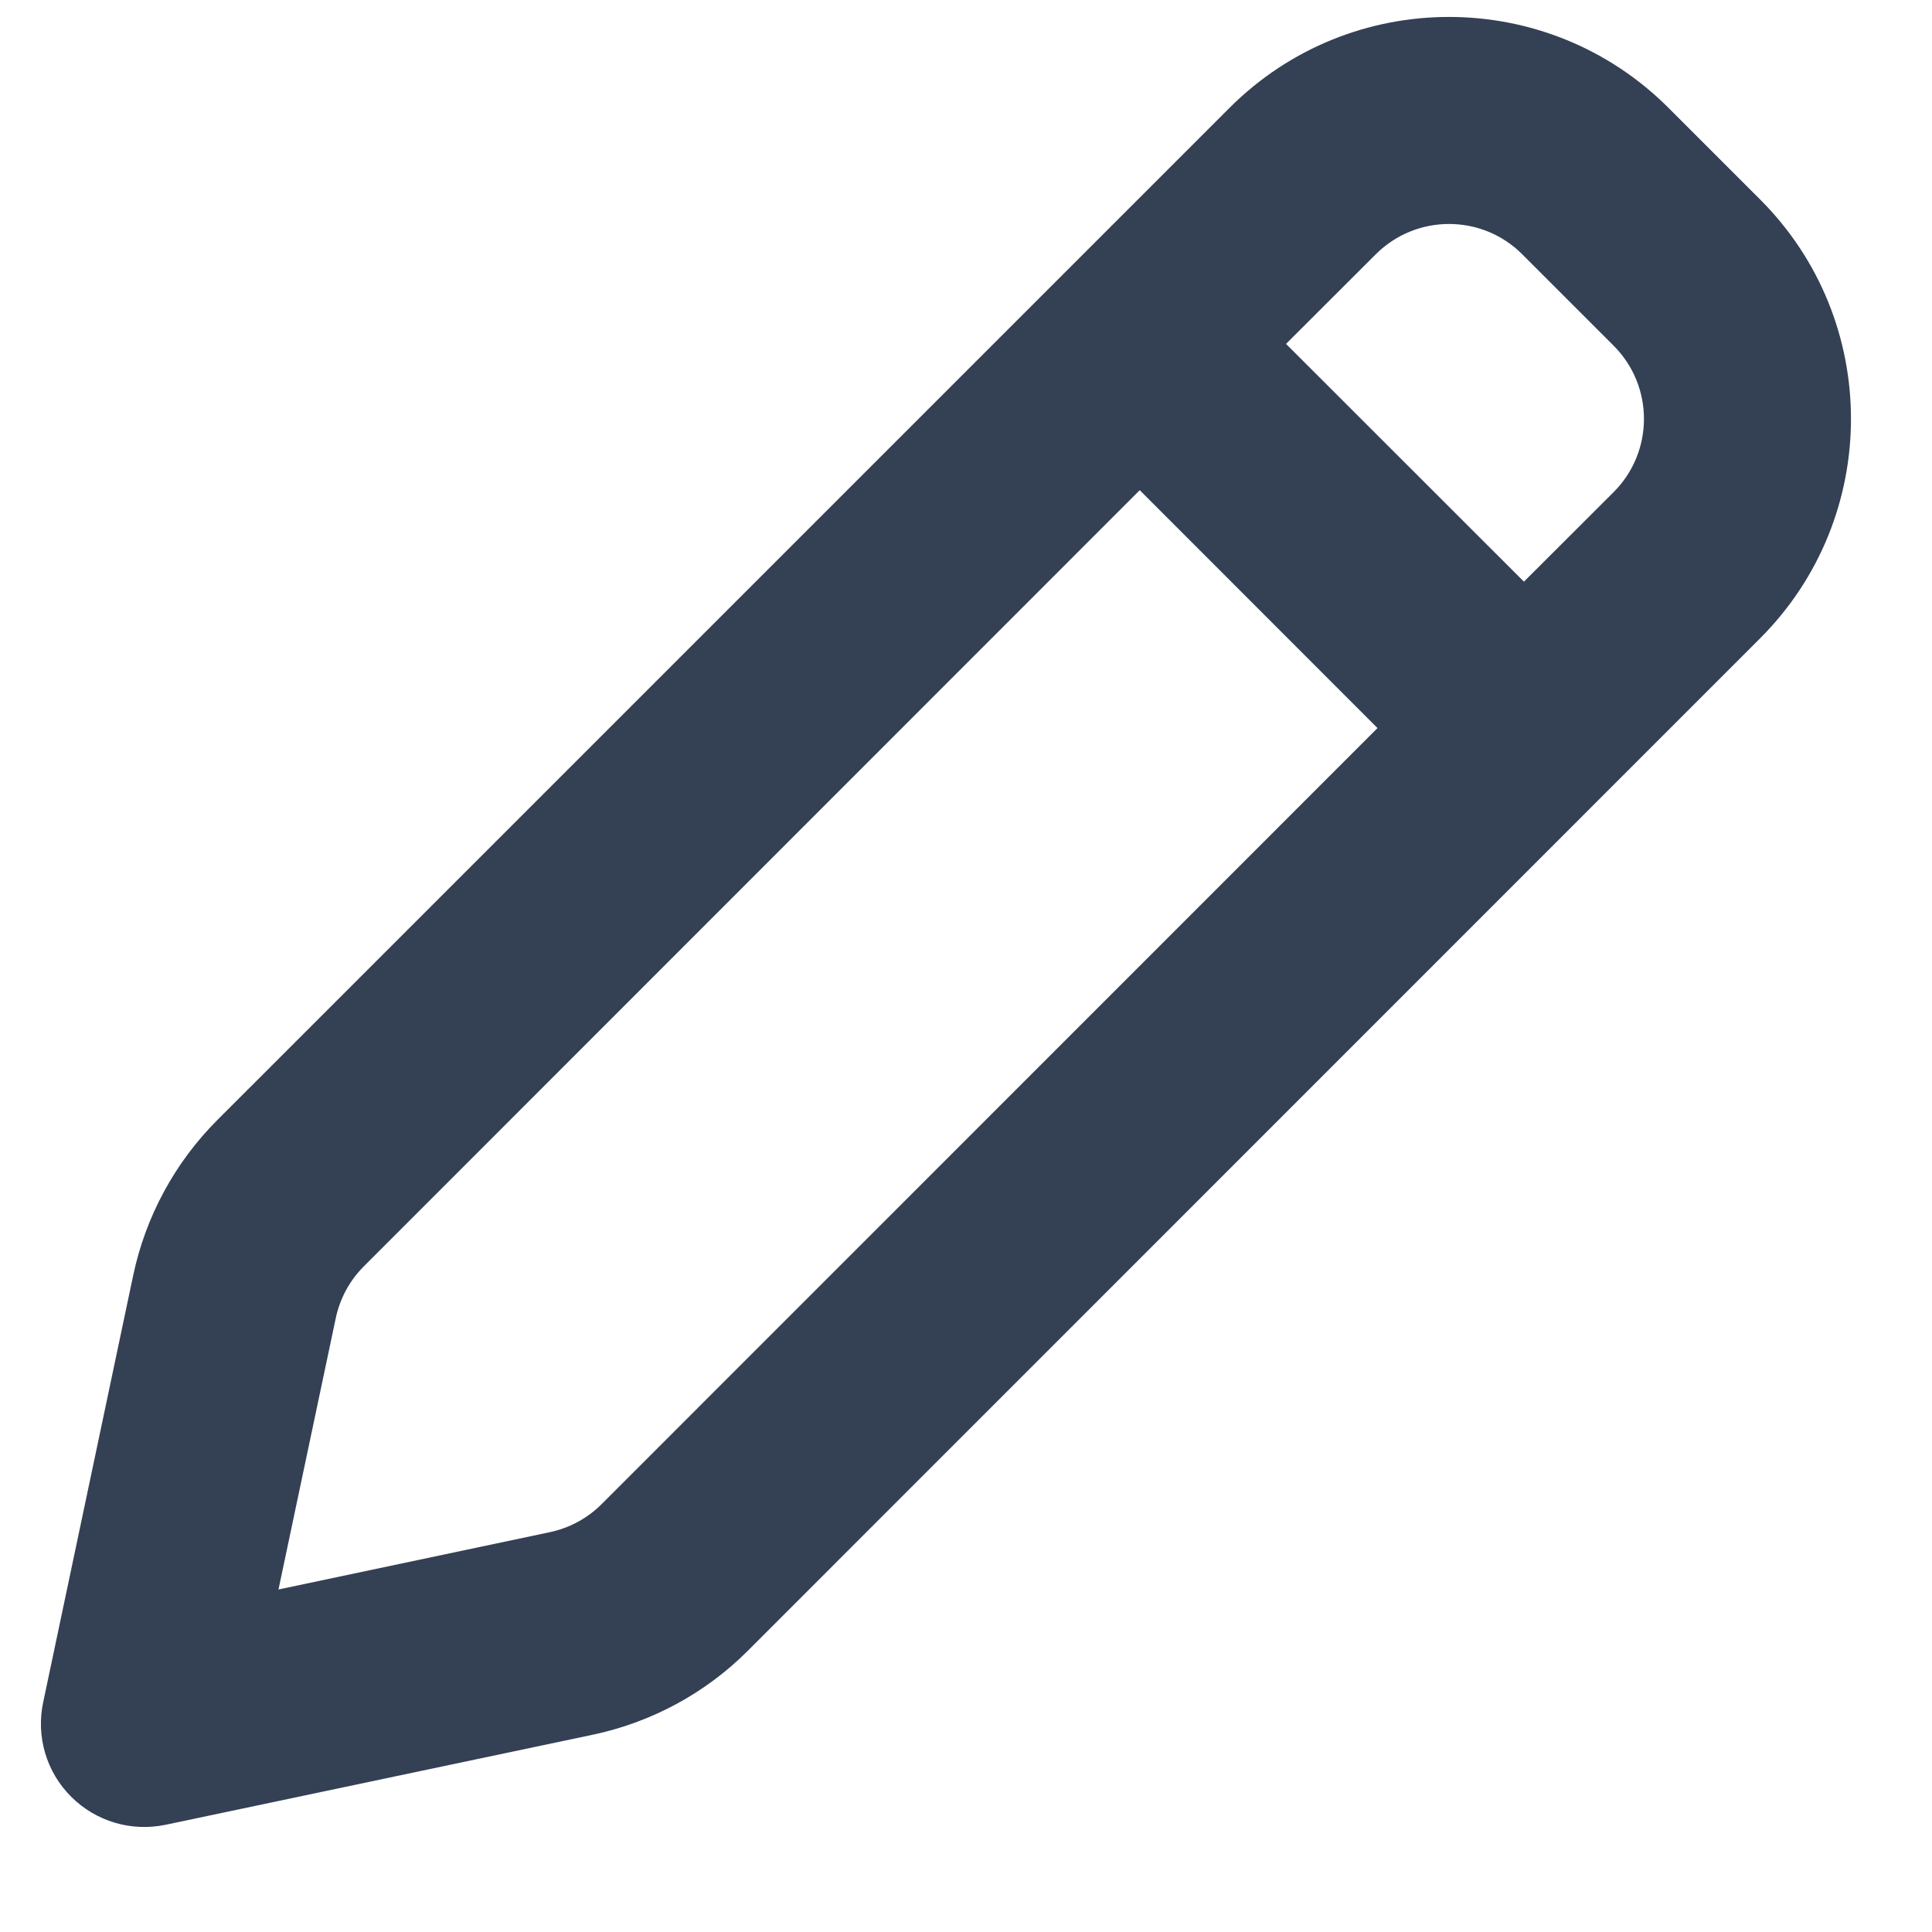
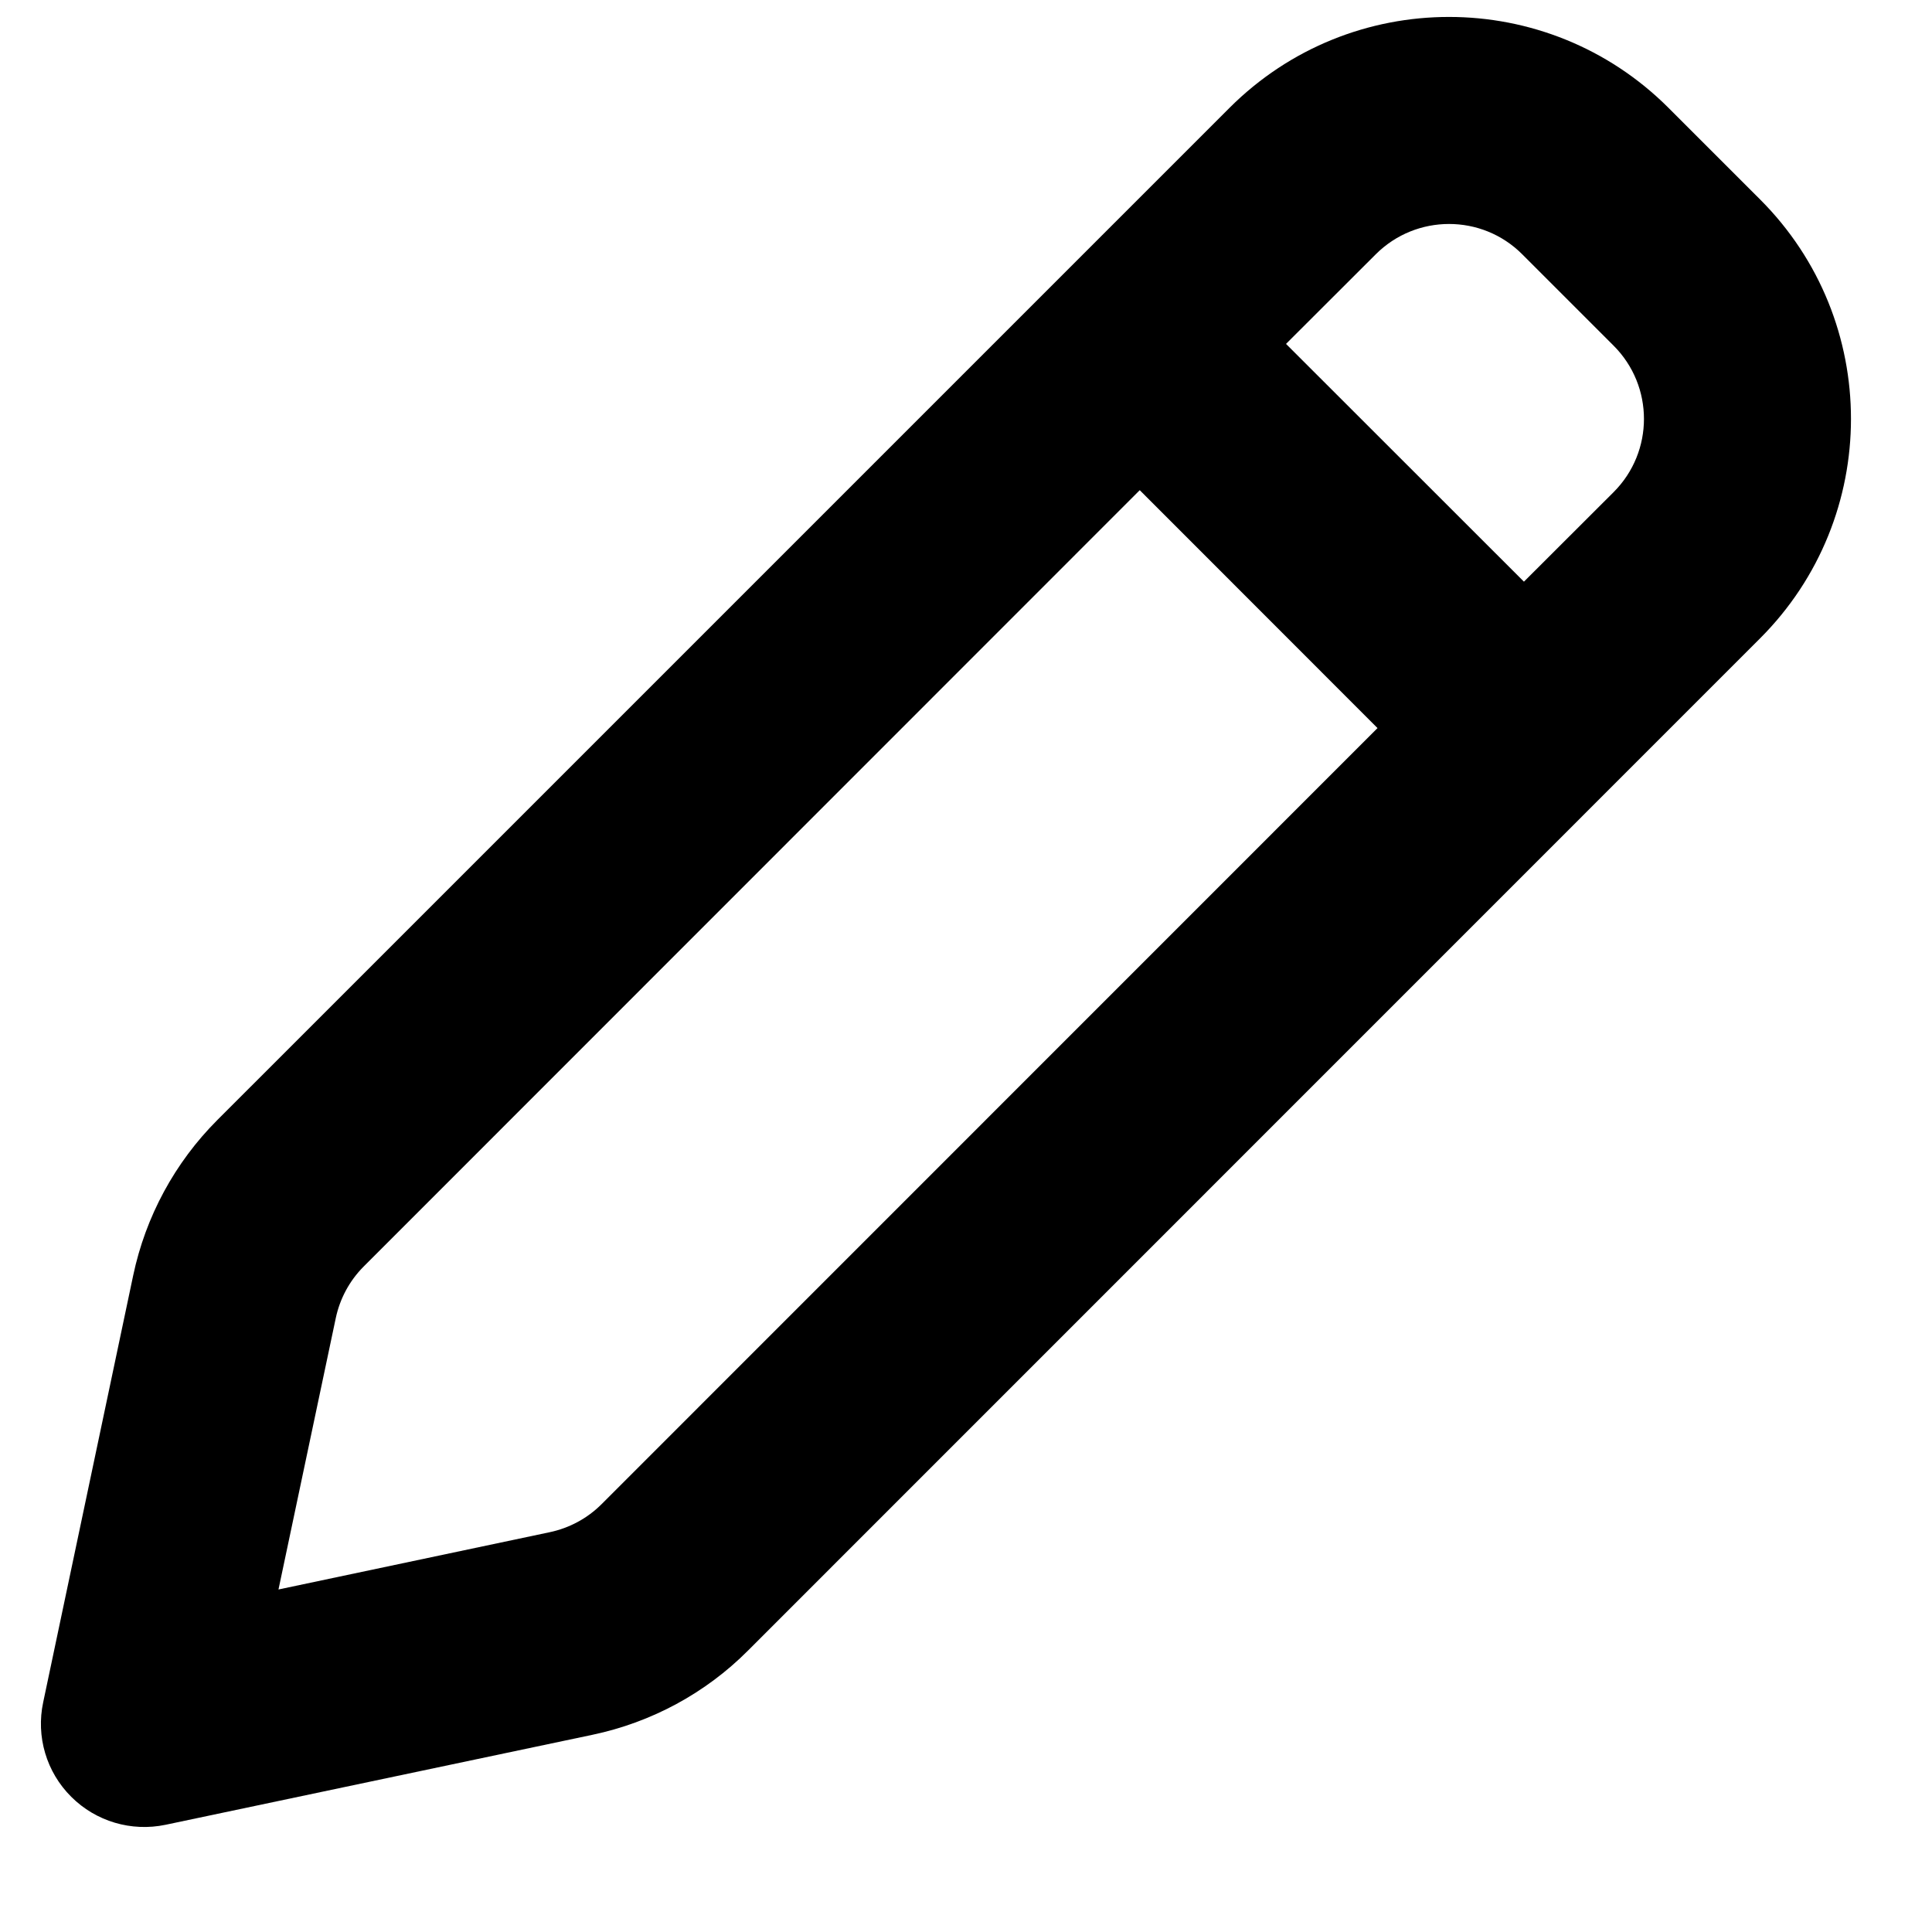
<svg xmlns="http://www.w3.org/2000/svg" width="14" height="14" viewBox="0 0 14 14" fill="none">
-   <path d="M8.909 0.782C9.788 -0.097 11.212 -0.097 12.091 0.782L12.754 1.445C13.633 2.323 13.632 3.748 12.754 4.626L5.42 11.961C5.112 12.27 4.72 12.481 4.293 12.571L1.2 13.223C0.952 13.275 0.695 13.199 0.516 13.02C0.336 12.841 0.26 12.583 0.313 12.335L0.965 9.243C1.055 8.816 1.267 8.424 1.575 8.116L8.909 0.782ZM2.636 9.177C2.533 9.28 2.463 9.41 2.433 9.552L2.018 11.518L3.983 11.103C4.126 11.073 4.257 11.002 4.359 10.9L9.982 5.276L8.259 3.552L2.636 9.177ZM11.03 1.842C10.738 1.55 10.263 1.55 9.97 1.842L9.319 2.492L11.043 4.215L11.693 3.566C11.986 3.273 11.986 2.798 11.693 2.505L11.03 1.842Z" fill="#344054" />
+   <path d="M8.909 0.782C9.788 -0.097 11.212 -0.097 12.091 0.782L12.754 1.445C13.633 2.323 13.632 3.748 12.754 4.626L5.42 11.961C5.112 12.27 4.72 12.481 4.293 12.571L1.2 13.223C0.952 13.275 0.695 13.199 0.516 13.02C0.336 12.841 0.26 12.583 0.313 12.335L0.965 9.243C1.055 8.816 1.267 8.424 1.575 8.116L8.909 0.782ZM2.636 9.177C2.533 9.28 2.463 9.41 2.433 9.552L2.018 11.518L3.983 11.103C4.126 11.073 4.257 11.002 4.359 10.9L9.982 5.276L8.259 3.552L2.636 9.177ZM11.03 1.842C10.738 1.55 10.263 1.55 9.97 1.842L9.319 2.492L11.043 4.215L11.693 3.566C11.986 3.273 11.986 2.798 11.693 2.505L11.03 1.842Z" fill="currentColor" />
</svg>
